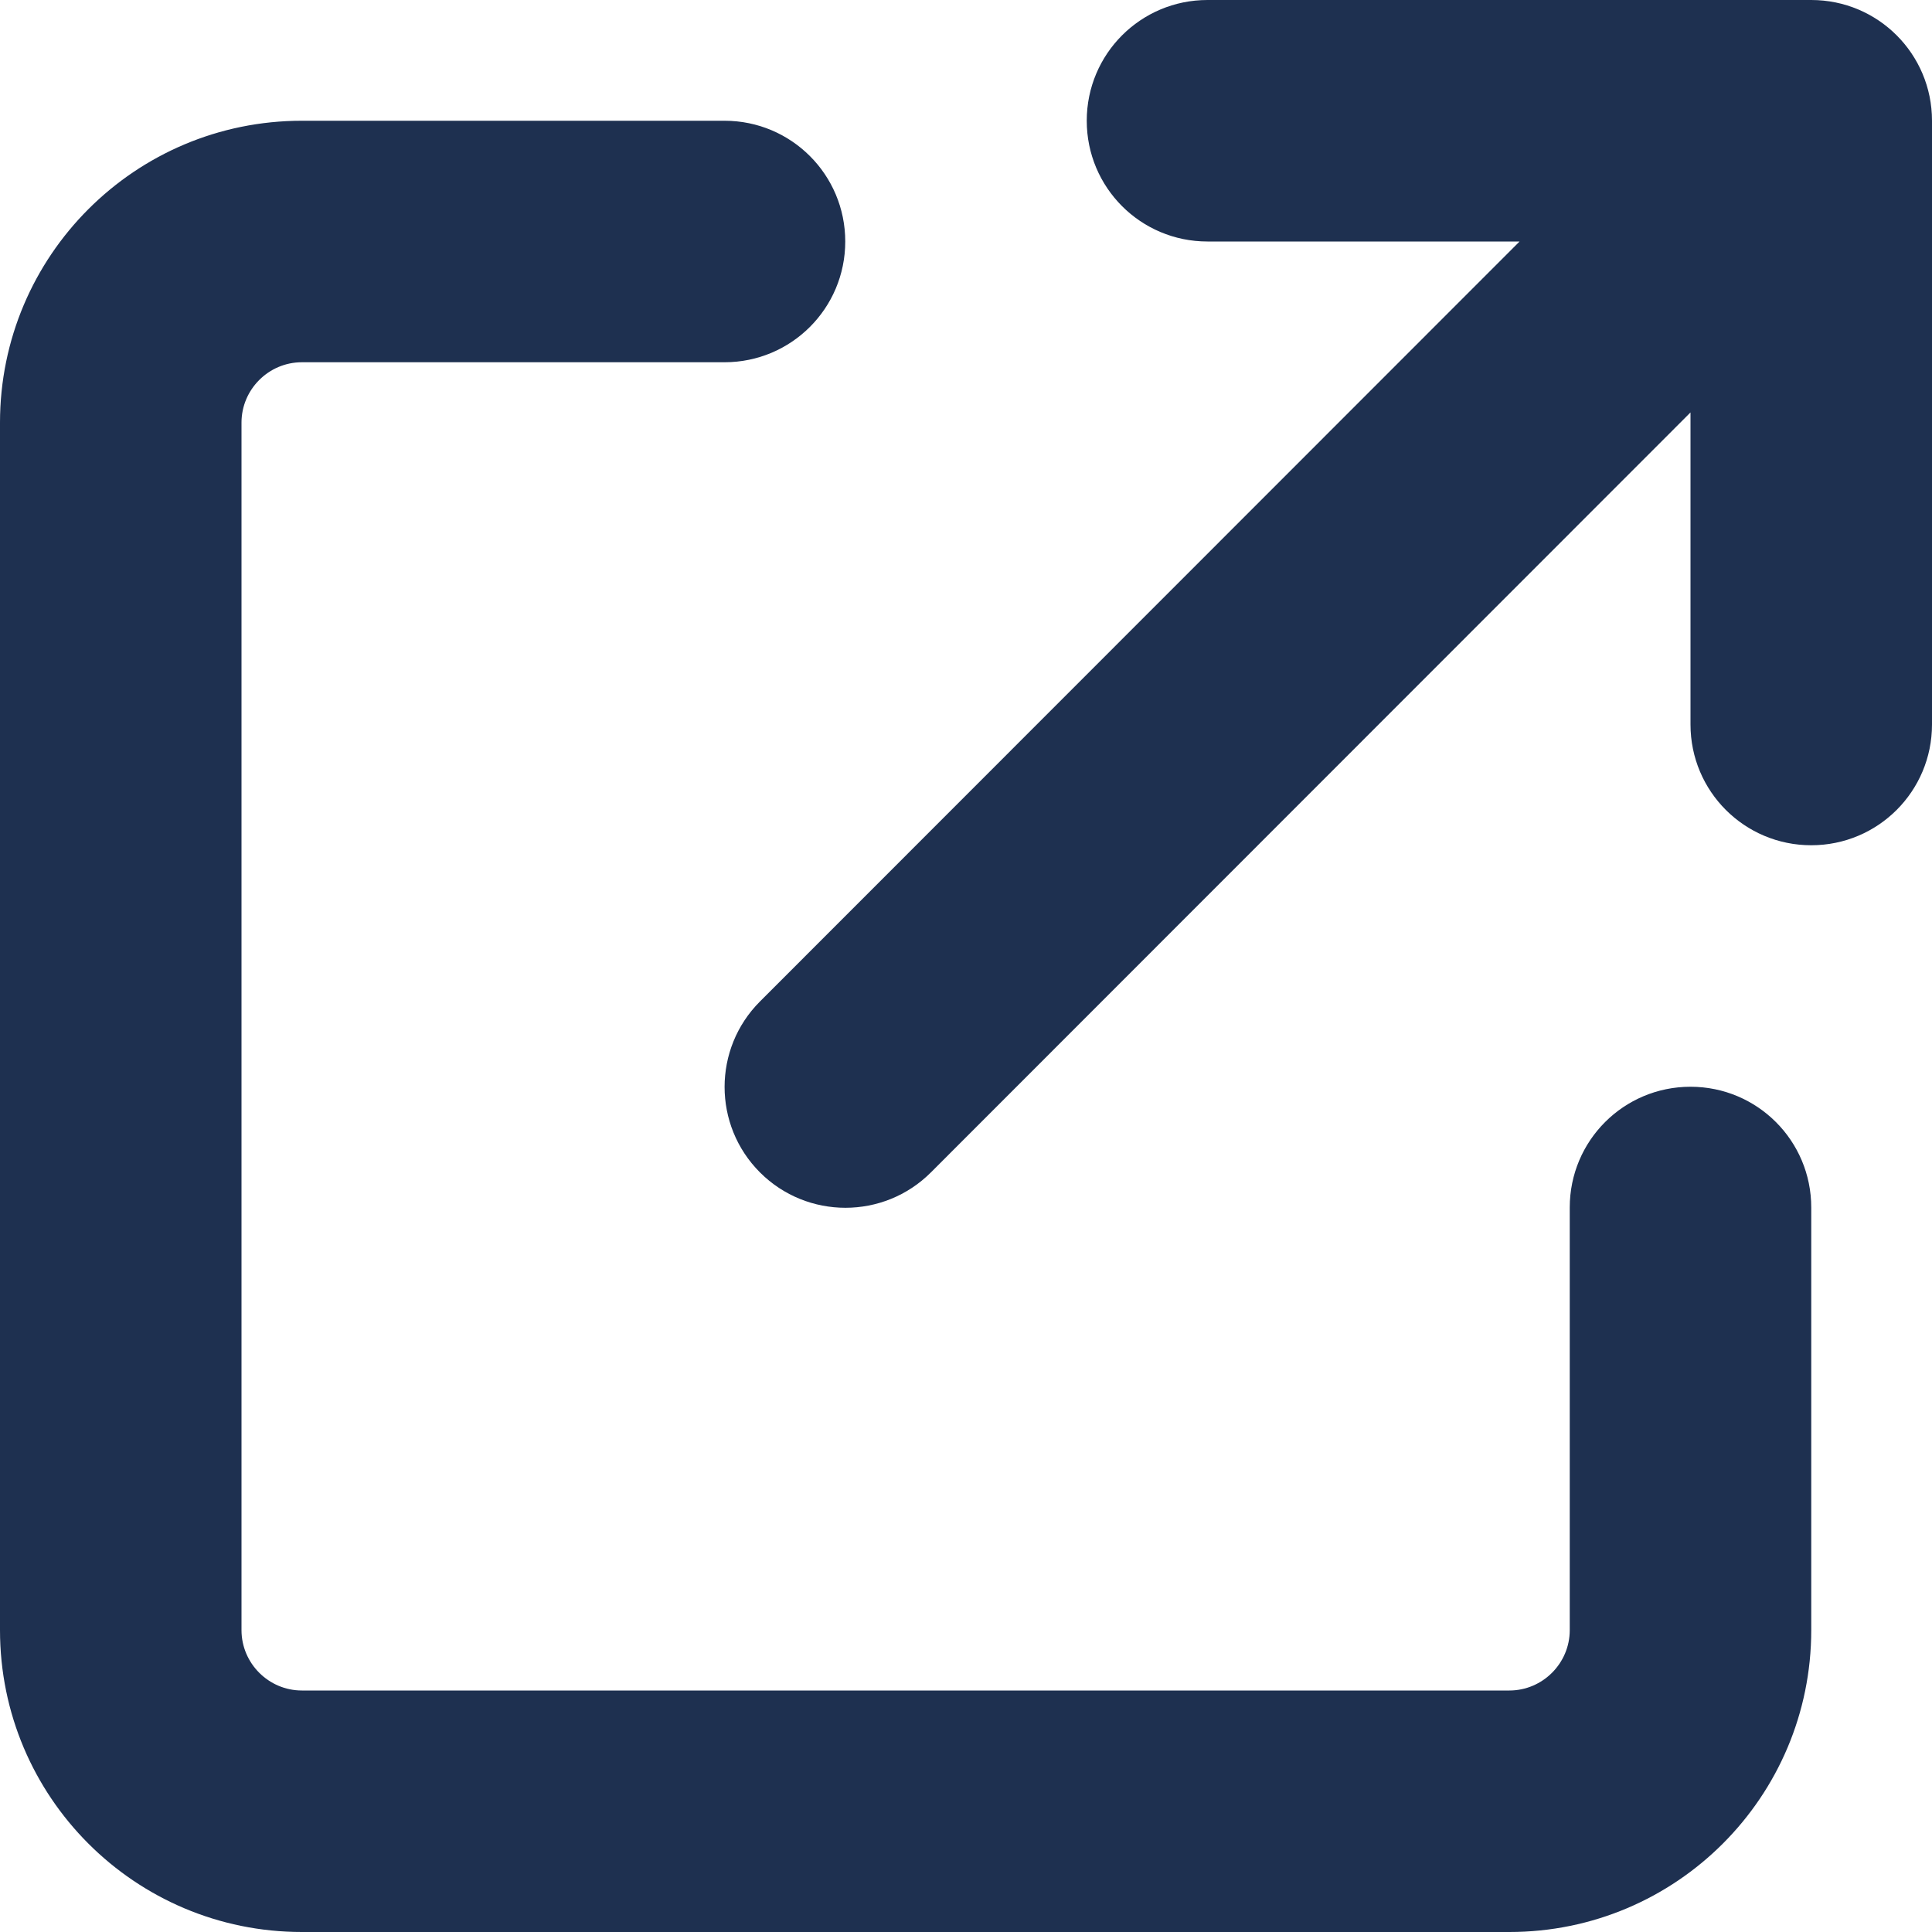
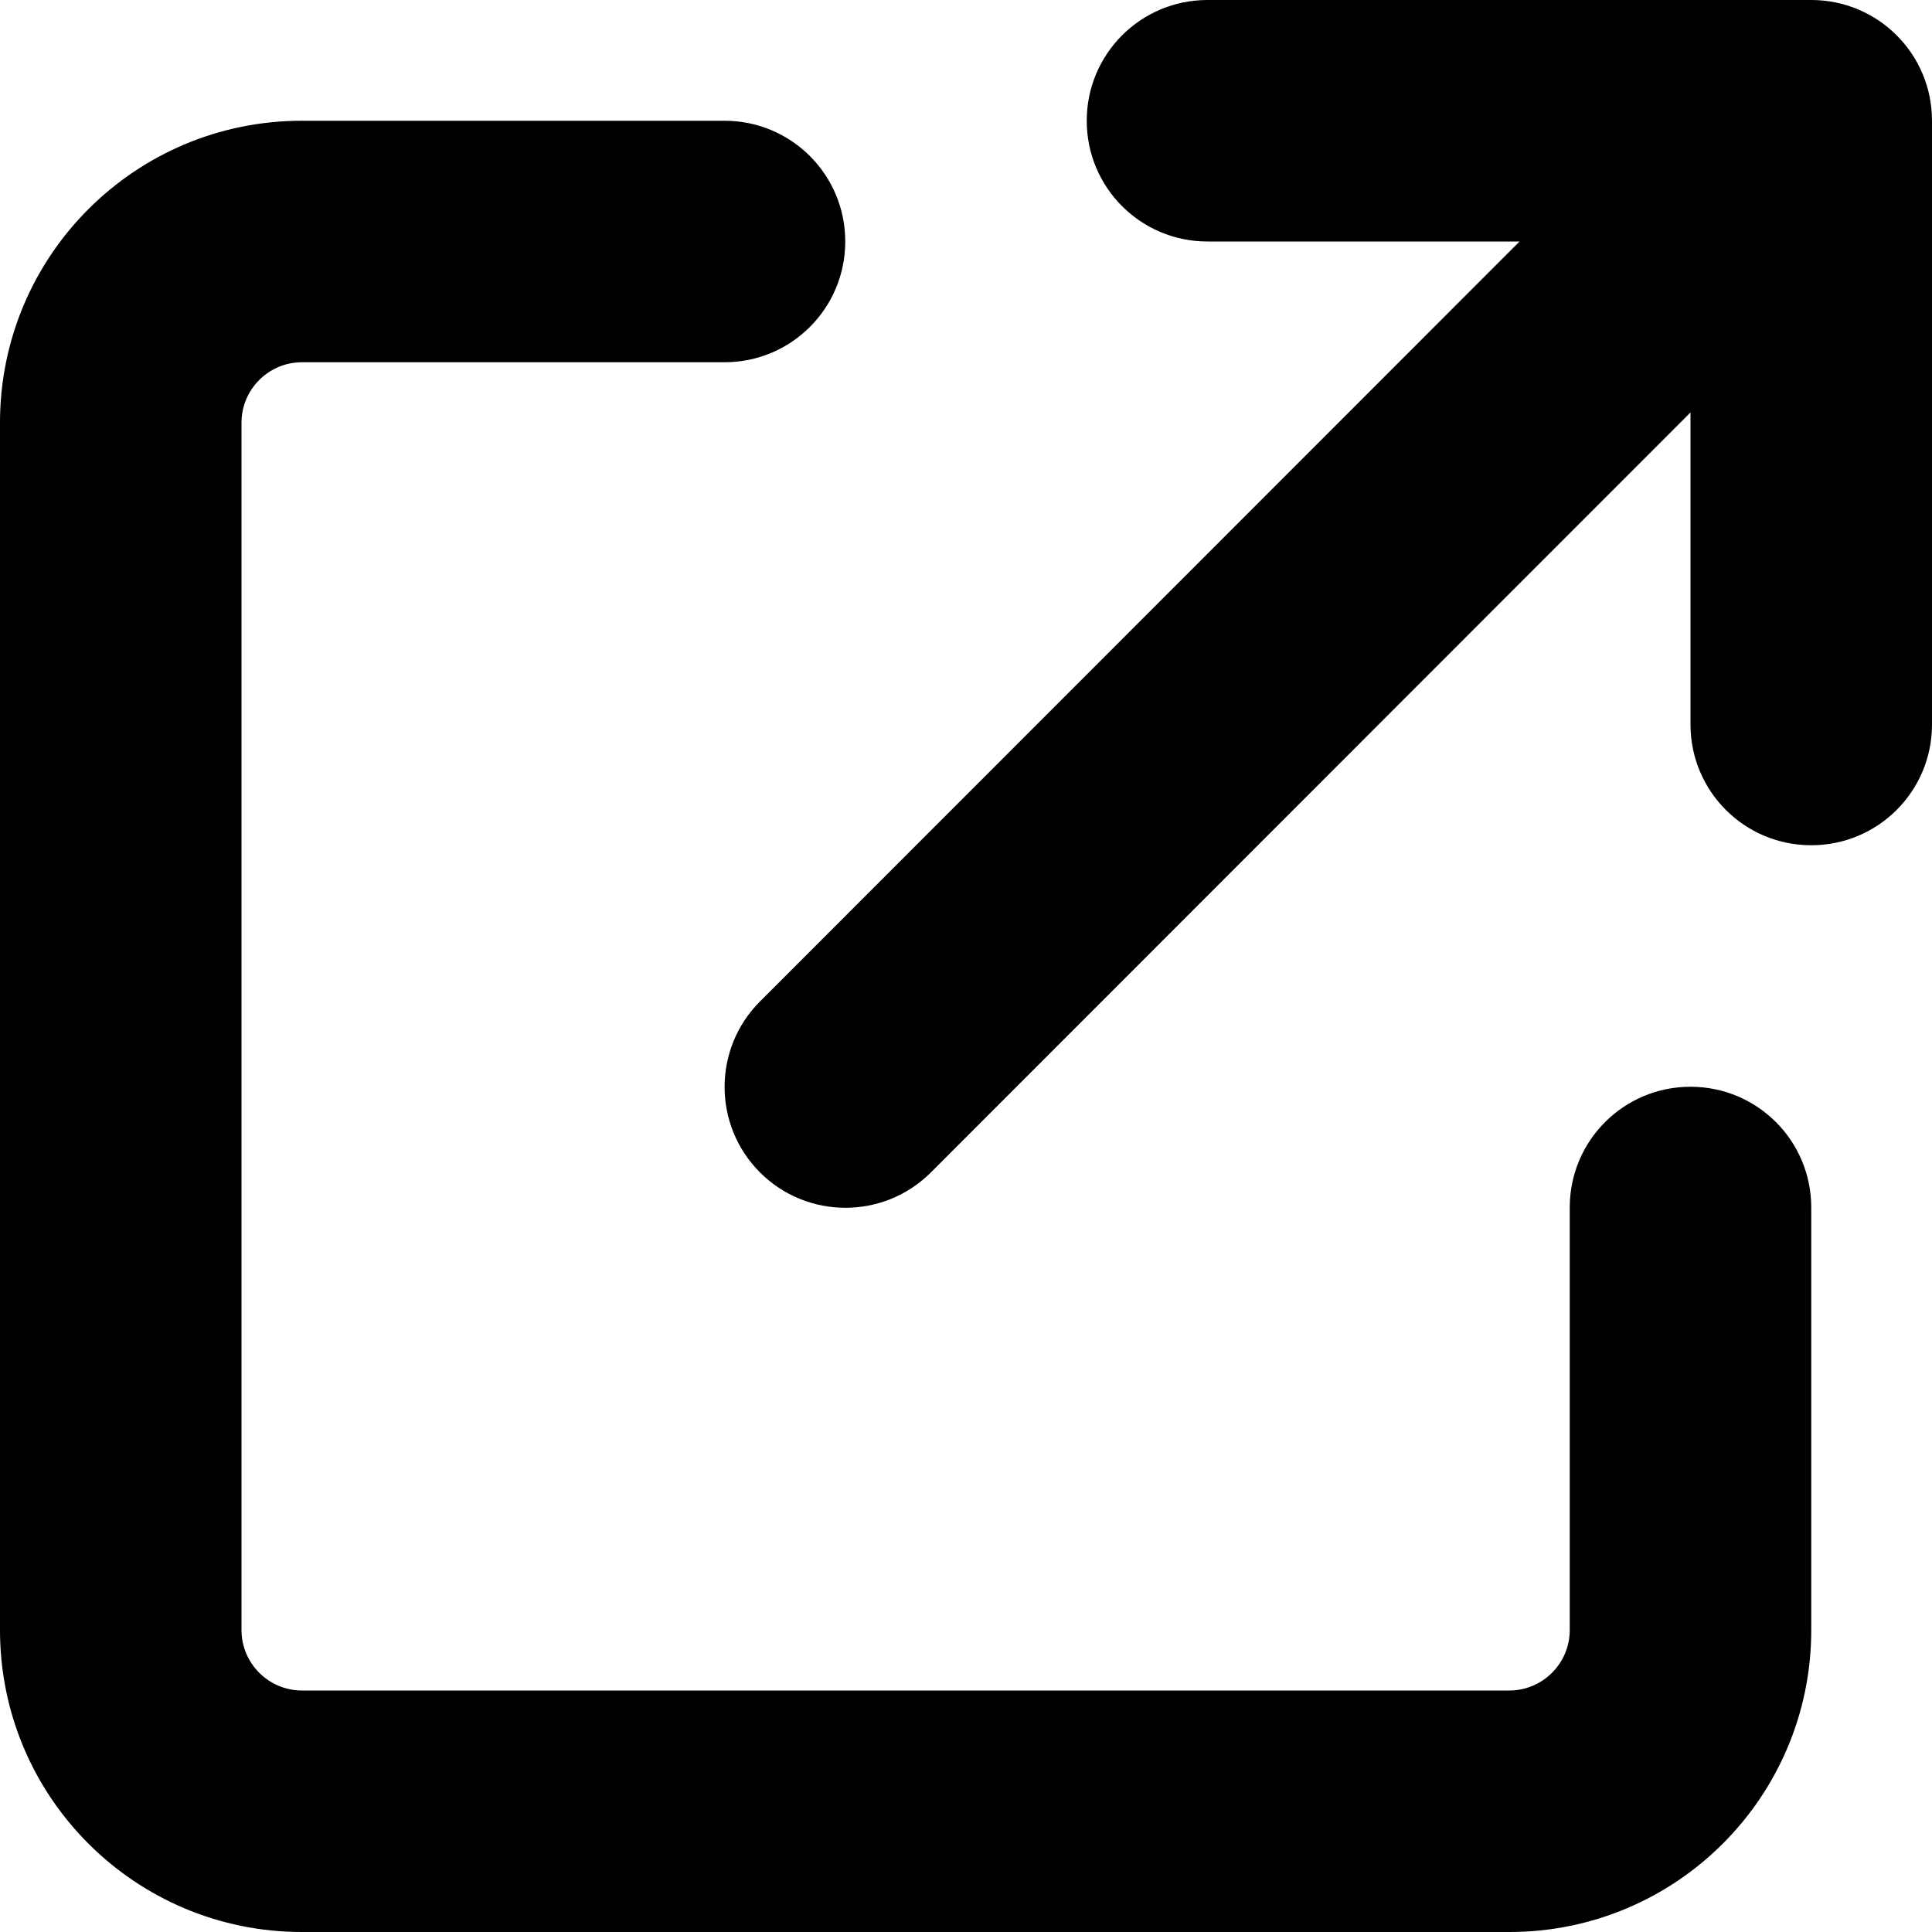
<svg xmlns="http://www.w3.org/2000/svg" height="16" width="16" viewBox="0 0 512 512">
-   <path opacity="1" fill="#1E3050" d="M320 0c-17.7 0-32 14.3-32 32s14.3 32 32 32h82.7L201.4 265.4c-12.5 12.5-12.5 32.8 0 45.3s32.8 12.5 45.3 0L448 109.3V192c0 17.7 14.3 32 32 32s32-14.3 32-32V32c0-17.7-14.3-32-32-32H320zM80 32C35.8 32 0 67.8 0 112V432c0 44.2 35.8 80 80 80H400c44.2 0 80-35.8 80-80V320c0-17.7-14.3-32-32-32s-32 14.3-32 32V432c0 8.8-7.2 16-16 16H80c-8.8 0-16-7.2-16-16V112c0-8.8 7.2-16 16-16H192c17.7 0 32-14.3 32-32s-14.3-32-32-32H80z" />
+   <path opacity="1" fill="currentColor" d="M320 0c-17.7 0-32 14.3-32 32s14.3 32 32 32h82.7L201.4 265.4c-12.5 12.5-12.5 32.8 0 45.3s32.8 12.5 45.3 0L448 109.3V192c0 17.7 14.3 32 32 32s32-14.3 32-32V32c0-17.7-14.3-32-32-32H320zM80 32C35.8 32 0 67.8 0 112V432c0 44.2 35.8 80 80 80H400c44.2 0 80-35.8 80-80V320c0-17.7-14.3-32-32-32s-32 14.3-32 32V432c0 8.8-7.2 16-16 16H80c-8.8 0-16-7.2-16-16V112c0-8.8 7.2-16 16-16H192c17.7 0 32-14.3 32-32s-14.3-32-32-32H80z" />
</svg>
